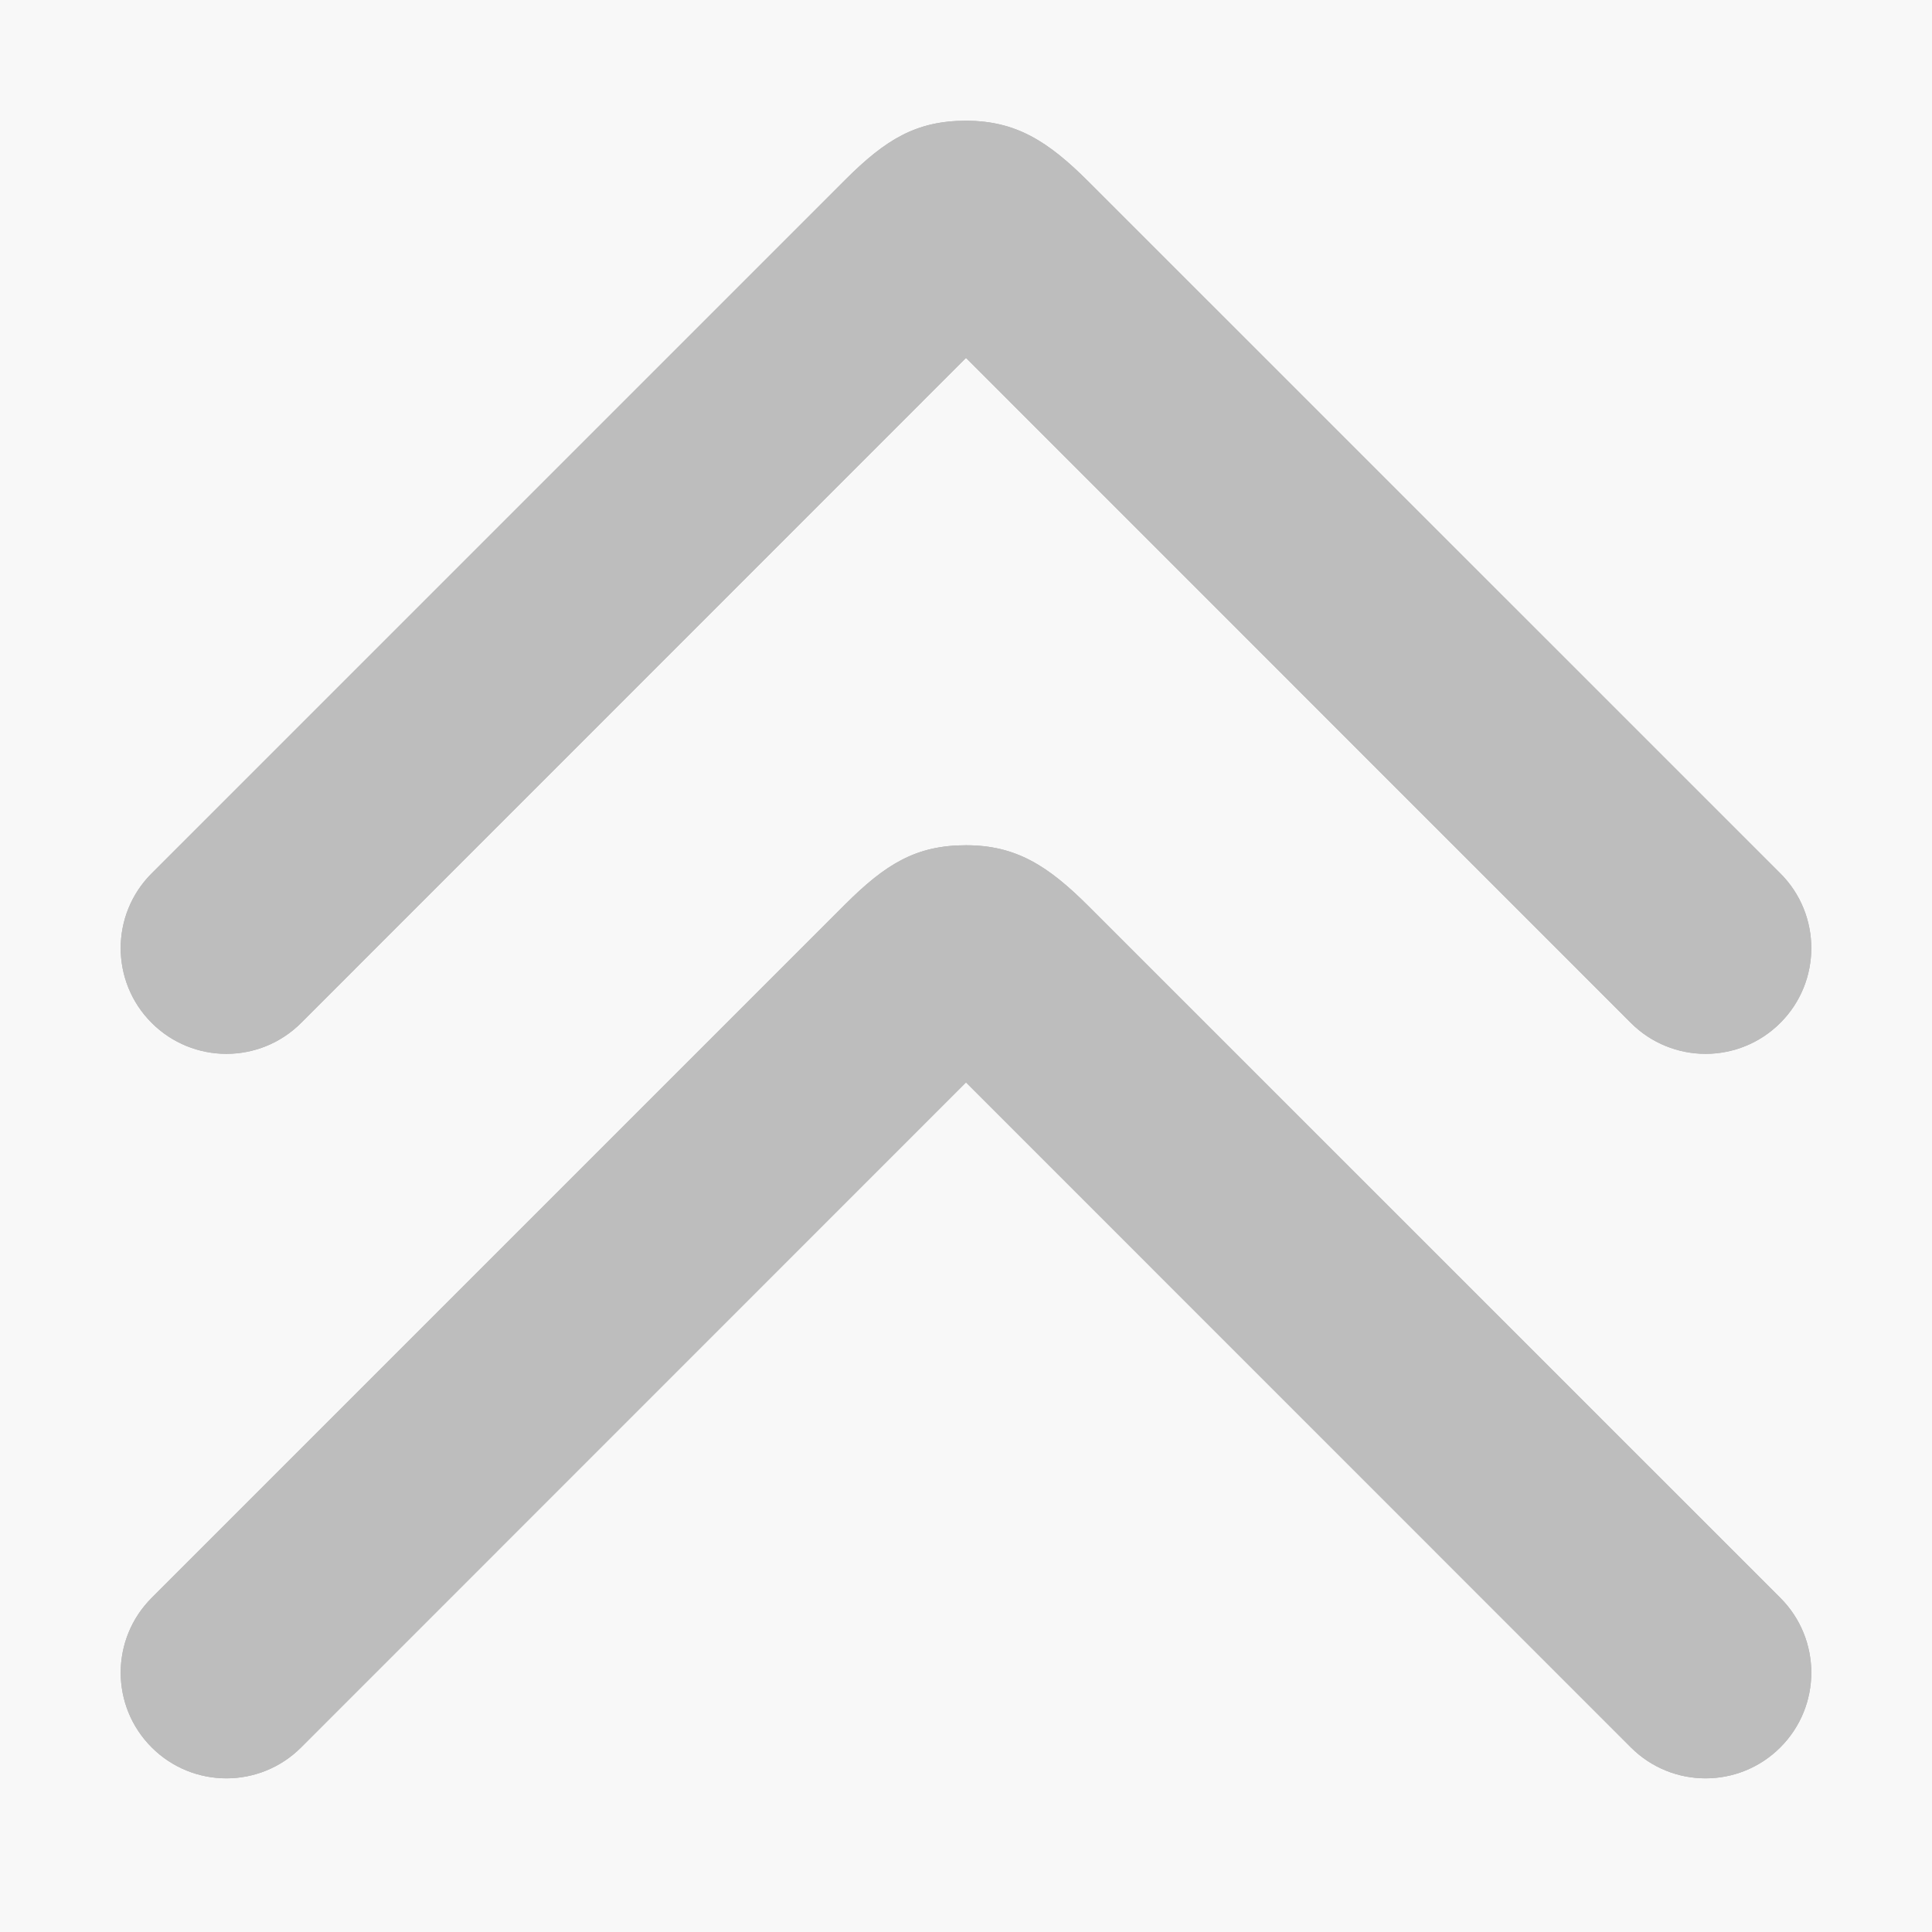
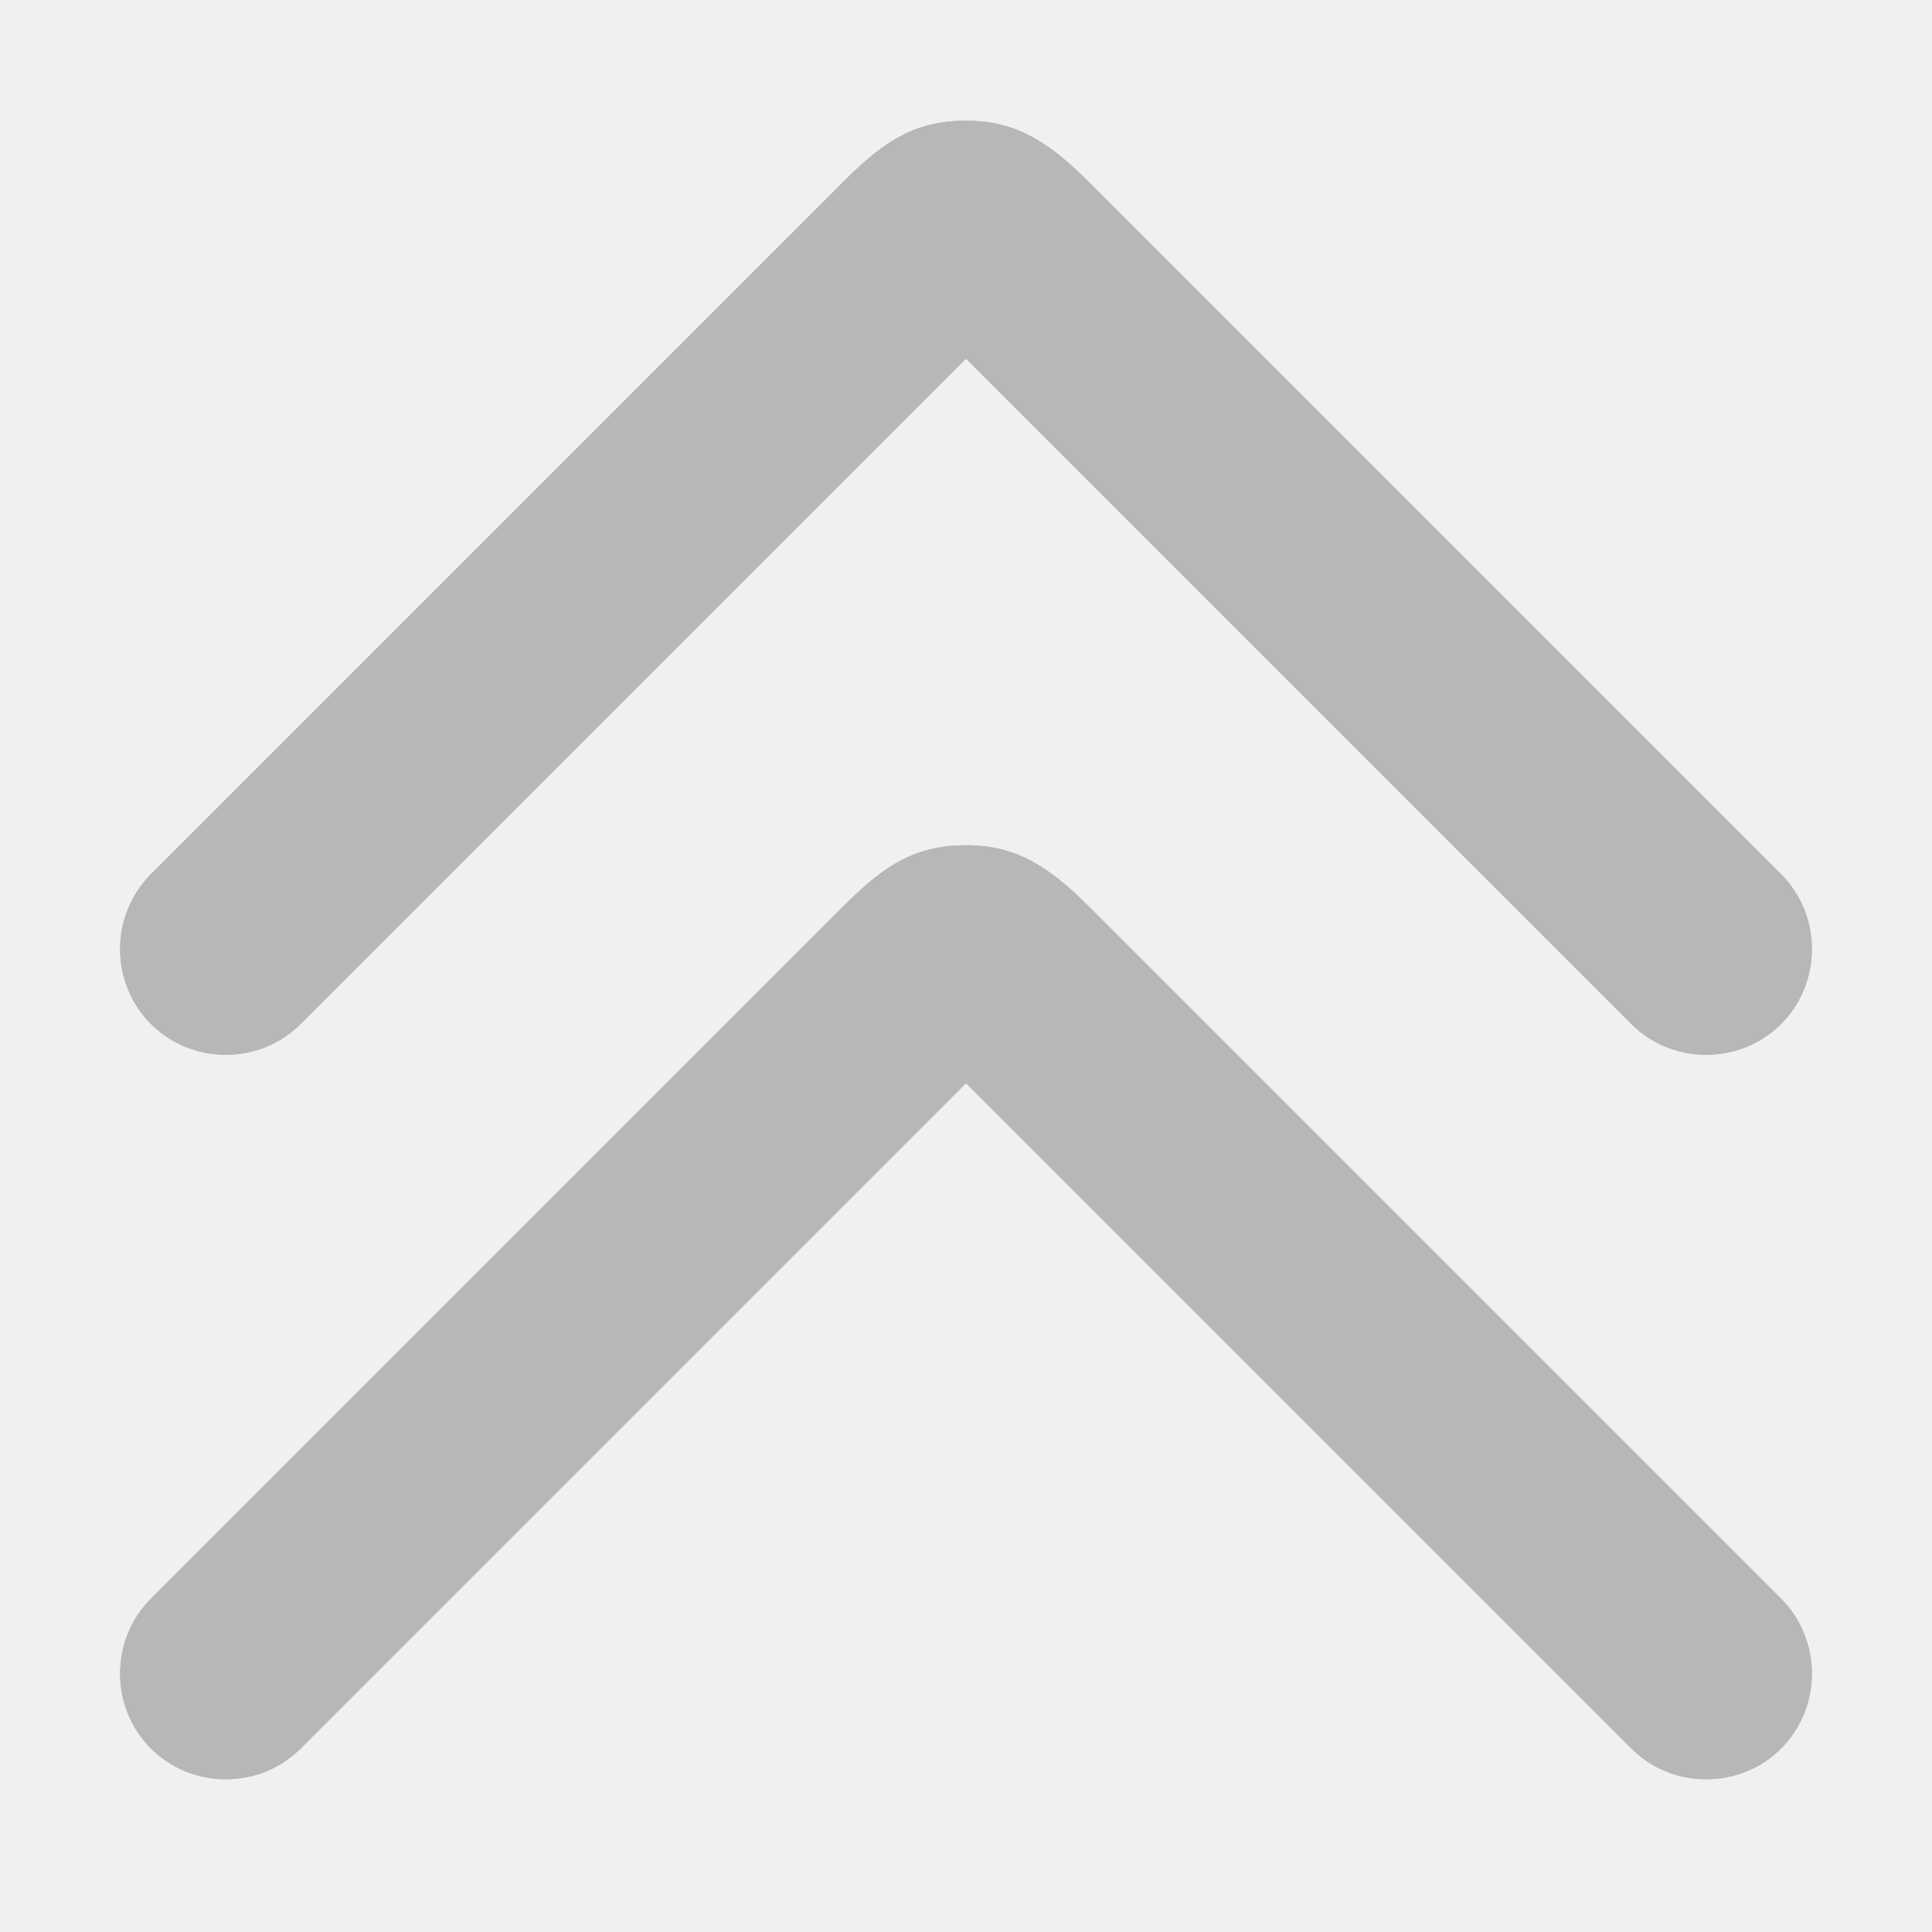
- <svg xmlns="http://www.w3.org/2000/svg" xmlns:xlink="http://www.w3.org/1999/xlink" width="16" height="16">
+ <svg xmlns="http://www.w3.org/2000/svg" width="16" height="16">
  <defs>
-     <path d="M8 1c.412 0 .679.168 1.018.508l5.726 5.725a.875.875 0 1 1-1.238 1.238L8 2.964 2.494 8.471a.875.875 0 1 1-1.238-1.238l5.746-5.746C7.335 1.155 7.588 1 8 1zm0 6c.412 0 .679.168 1.018.508l5.726 5.725a.875.875 0 1 1-1.238 1.238L8 8.964l-5.506 5.507a.875.875 0 1 1-1.238-1.238l5.746-5.746C7.335 7.155 7.588 7 8 7z" id="a" />
+     <clipPath id="cp1">
+       <path d="M8 1c.41 0 .68.17 1.02.51l5.73 5.73c.34.34.34.9 0 1.24-.34.34-.9.34-1.24 0L8 2.97 2.49 8.48c-.34.34-.9.34-1.24 0-.34-.34-.34-.9 0-1.24L7 1.49c.33-.33.59-.49 1-.49zm0 6c.41 0 .68.17 1.02.51l5.73 5.73c.34.34.34.9 0 1.24-.34.34-.9.34-1.24 0L8 8.97l-5.51 5.51c-.34.34-.9.34-1.24 0-.34-.34-.34-.9 0-1.24L7 7.49c.33-.33.59-.49 1-.49z" />
+     </clipPath>
  </defs>
-   <g fill="none" fill-rule="evenodd">
-     <path fill="#F8F8F8" d="M-540-538H826v768H-540z" />
-     <g opacity=".3">
-       <path d="M0 0h16v16H0z" />
-       <mask id="b" fill="#fff">
-         <use xlink:href="#a" />
-       </mask>
-       <use fill="#000" fill-rule="nonzero" xlink:href="#a" />
-       <g mask="url(#b)" fill="#333">
-         <path d="M-82-57H98V73H-82z" />
-       </g>
+   <style />
+   <g opacity=".302">
+     <path d="M0 0h16v16H0z" fill="none" />
+     <path d="M8 1c.41 0 .68.17 1.02.51l5.73 5.73c.34.34.34.9 0 1.24-.34.34-.9.34-1.24 0L8 2.97 2.49 8.48c-.34.34-.9.34-1.24 0-.34-.34-.34-.9 0-1.24L7 1.49c.33-.33.59-.49 1-.49zm0 6c.41 0 .68.17 1.02.51l5.73 5.73c.34.34.34.9 0 1.24-.34.34-.9.34-1.24 0L8 8.97l-5.51 5.51c-.34.34-.9.34-1.24 0-.34-.34-.34-.9 0-1.24L7 7.49c.33-.33.59-.49 1-.49z" />
+     <g clip-path="url(#cp1)">
+       <path d="M-82-57H98V73H-82z" fill="#333" />
    </g>
  </g>
</svg>
